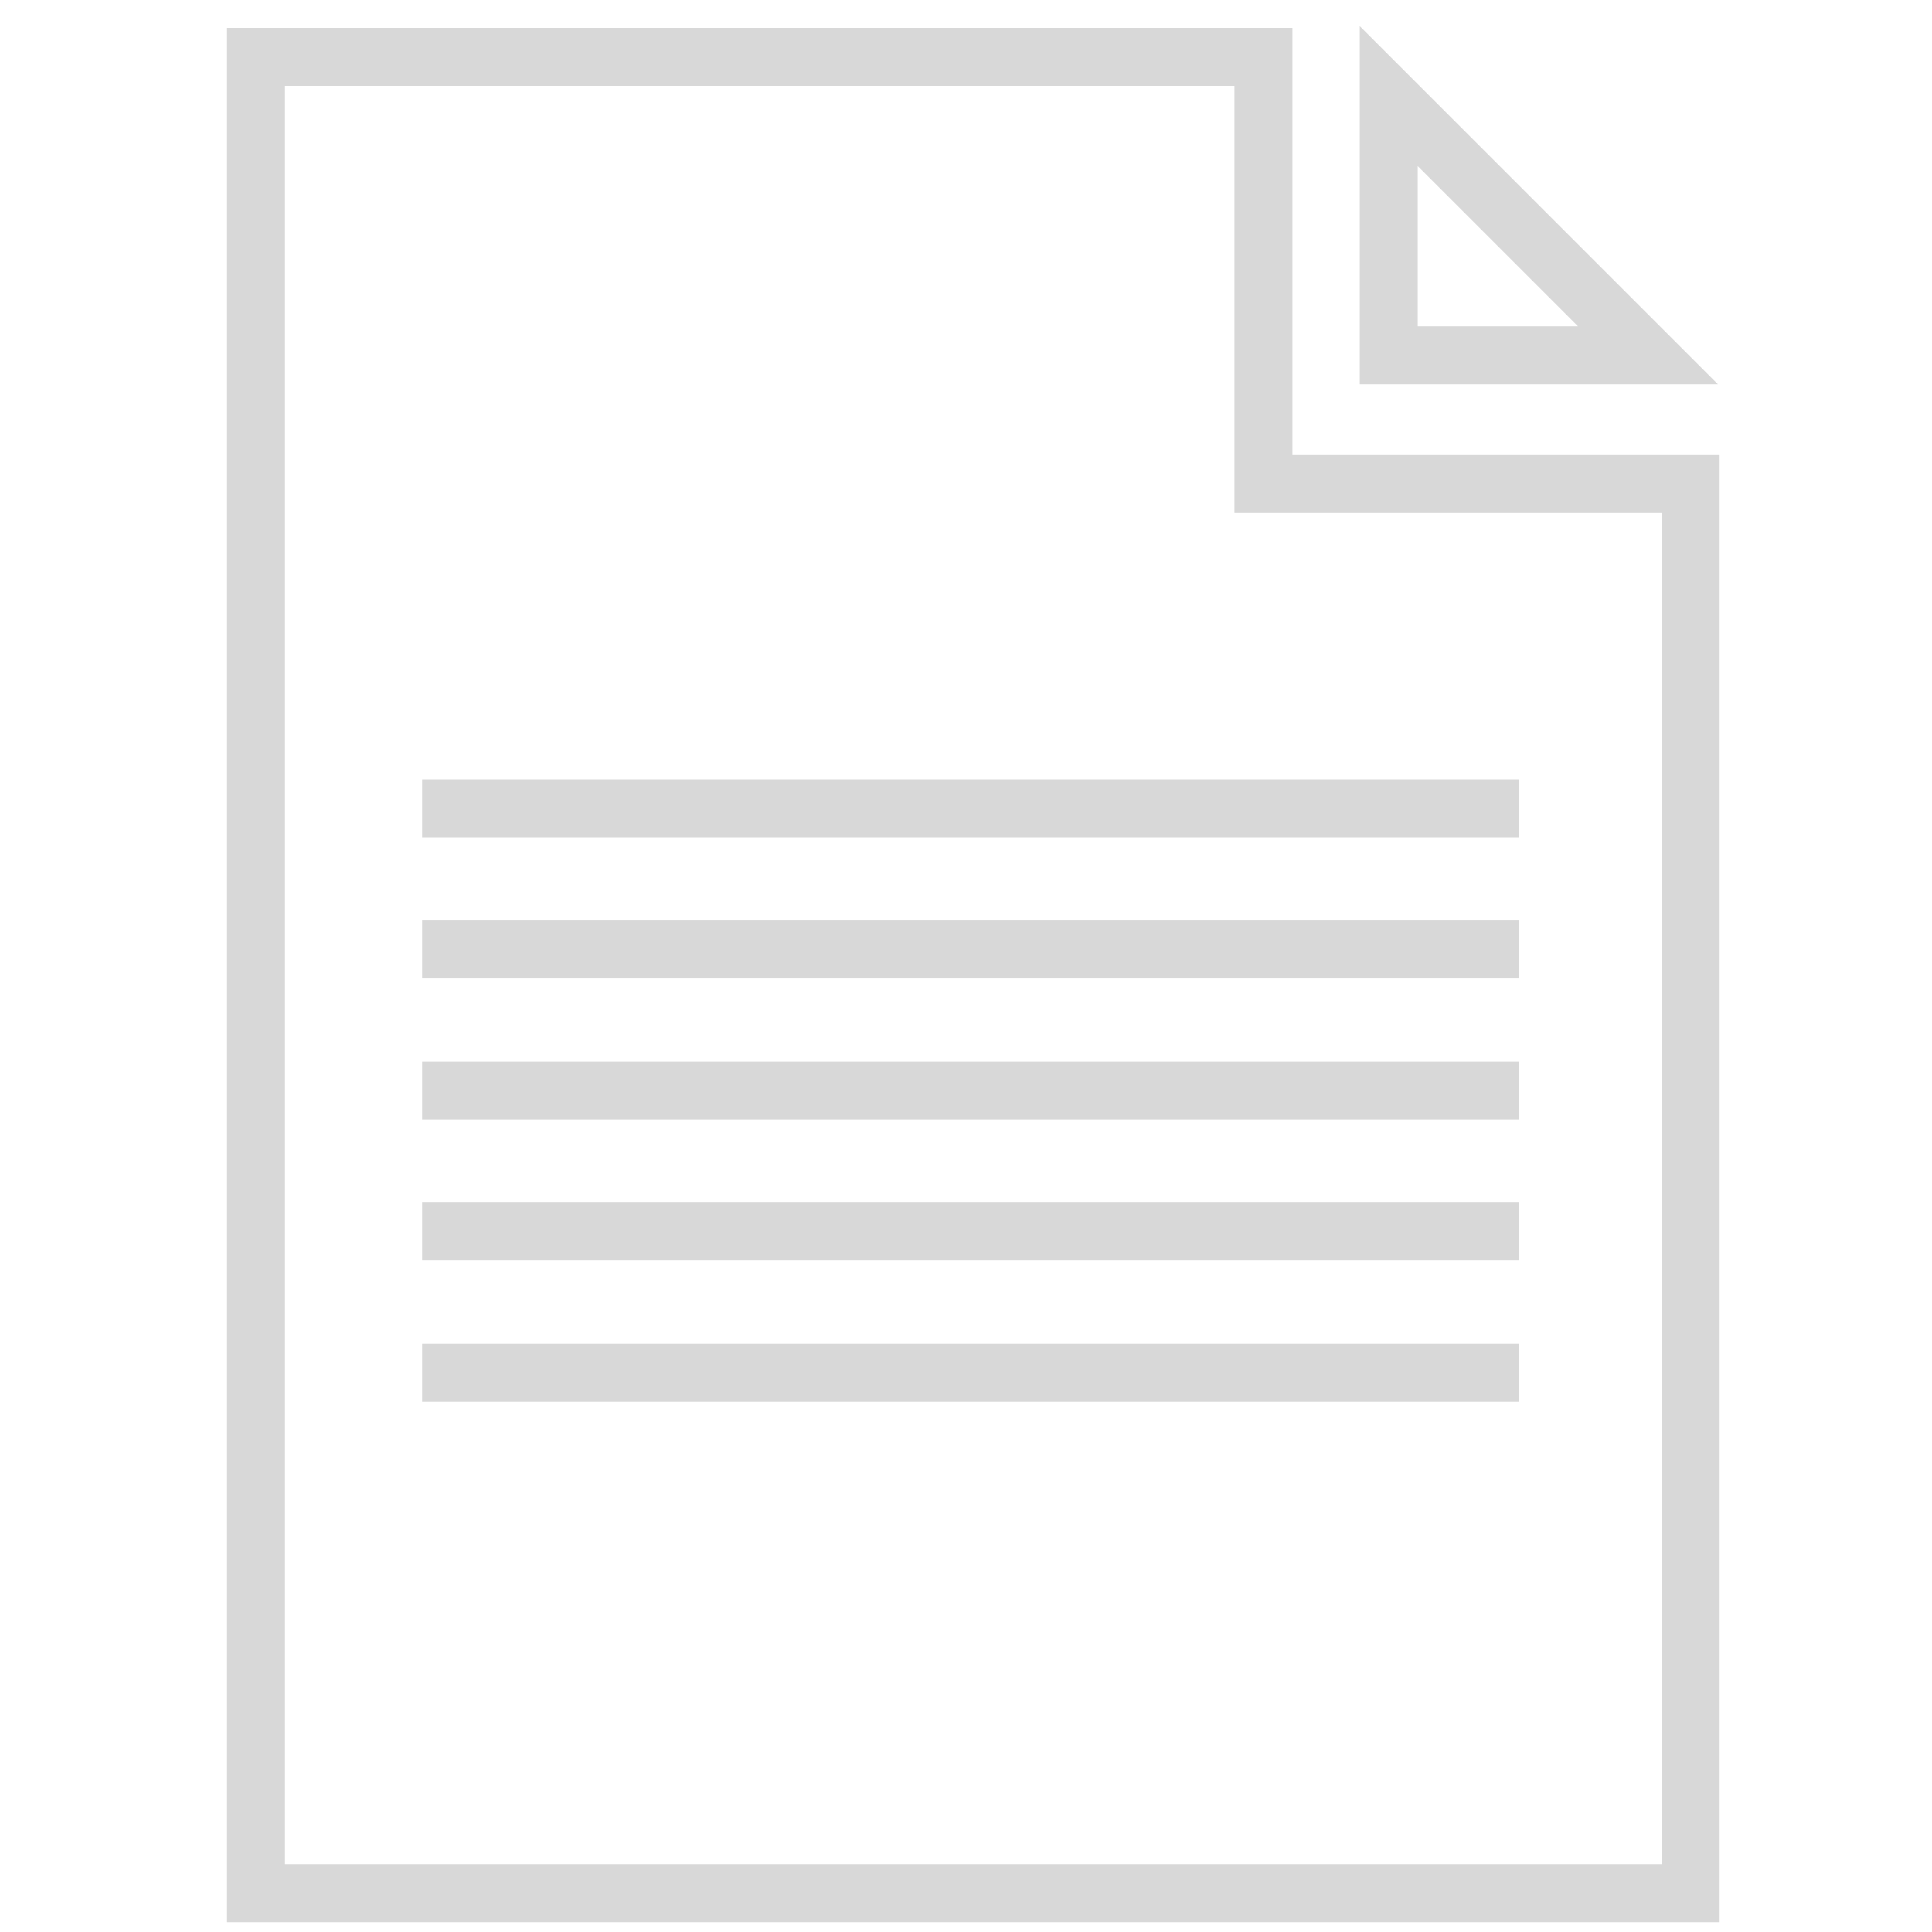
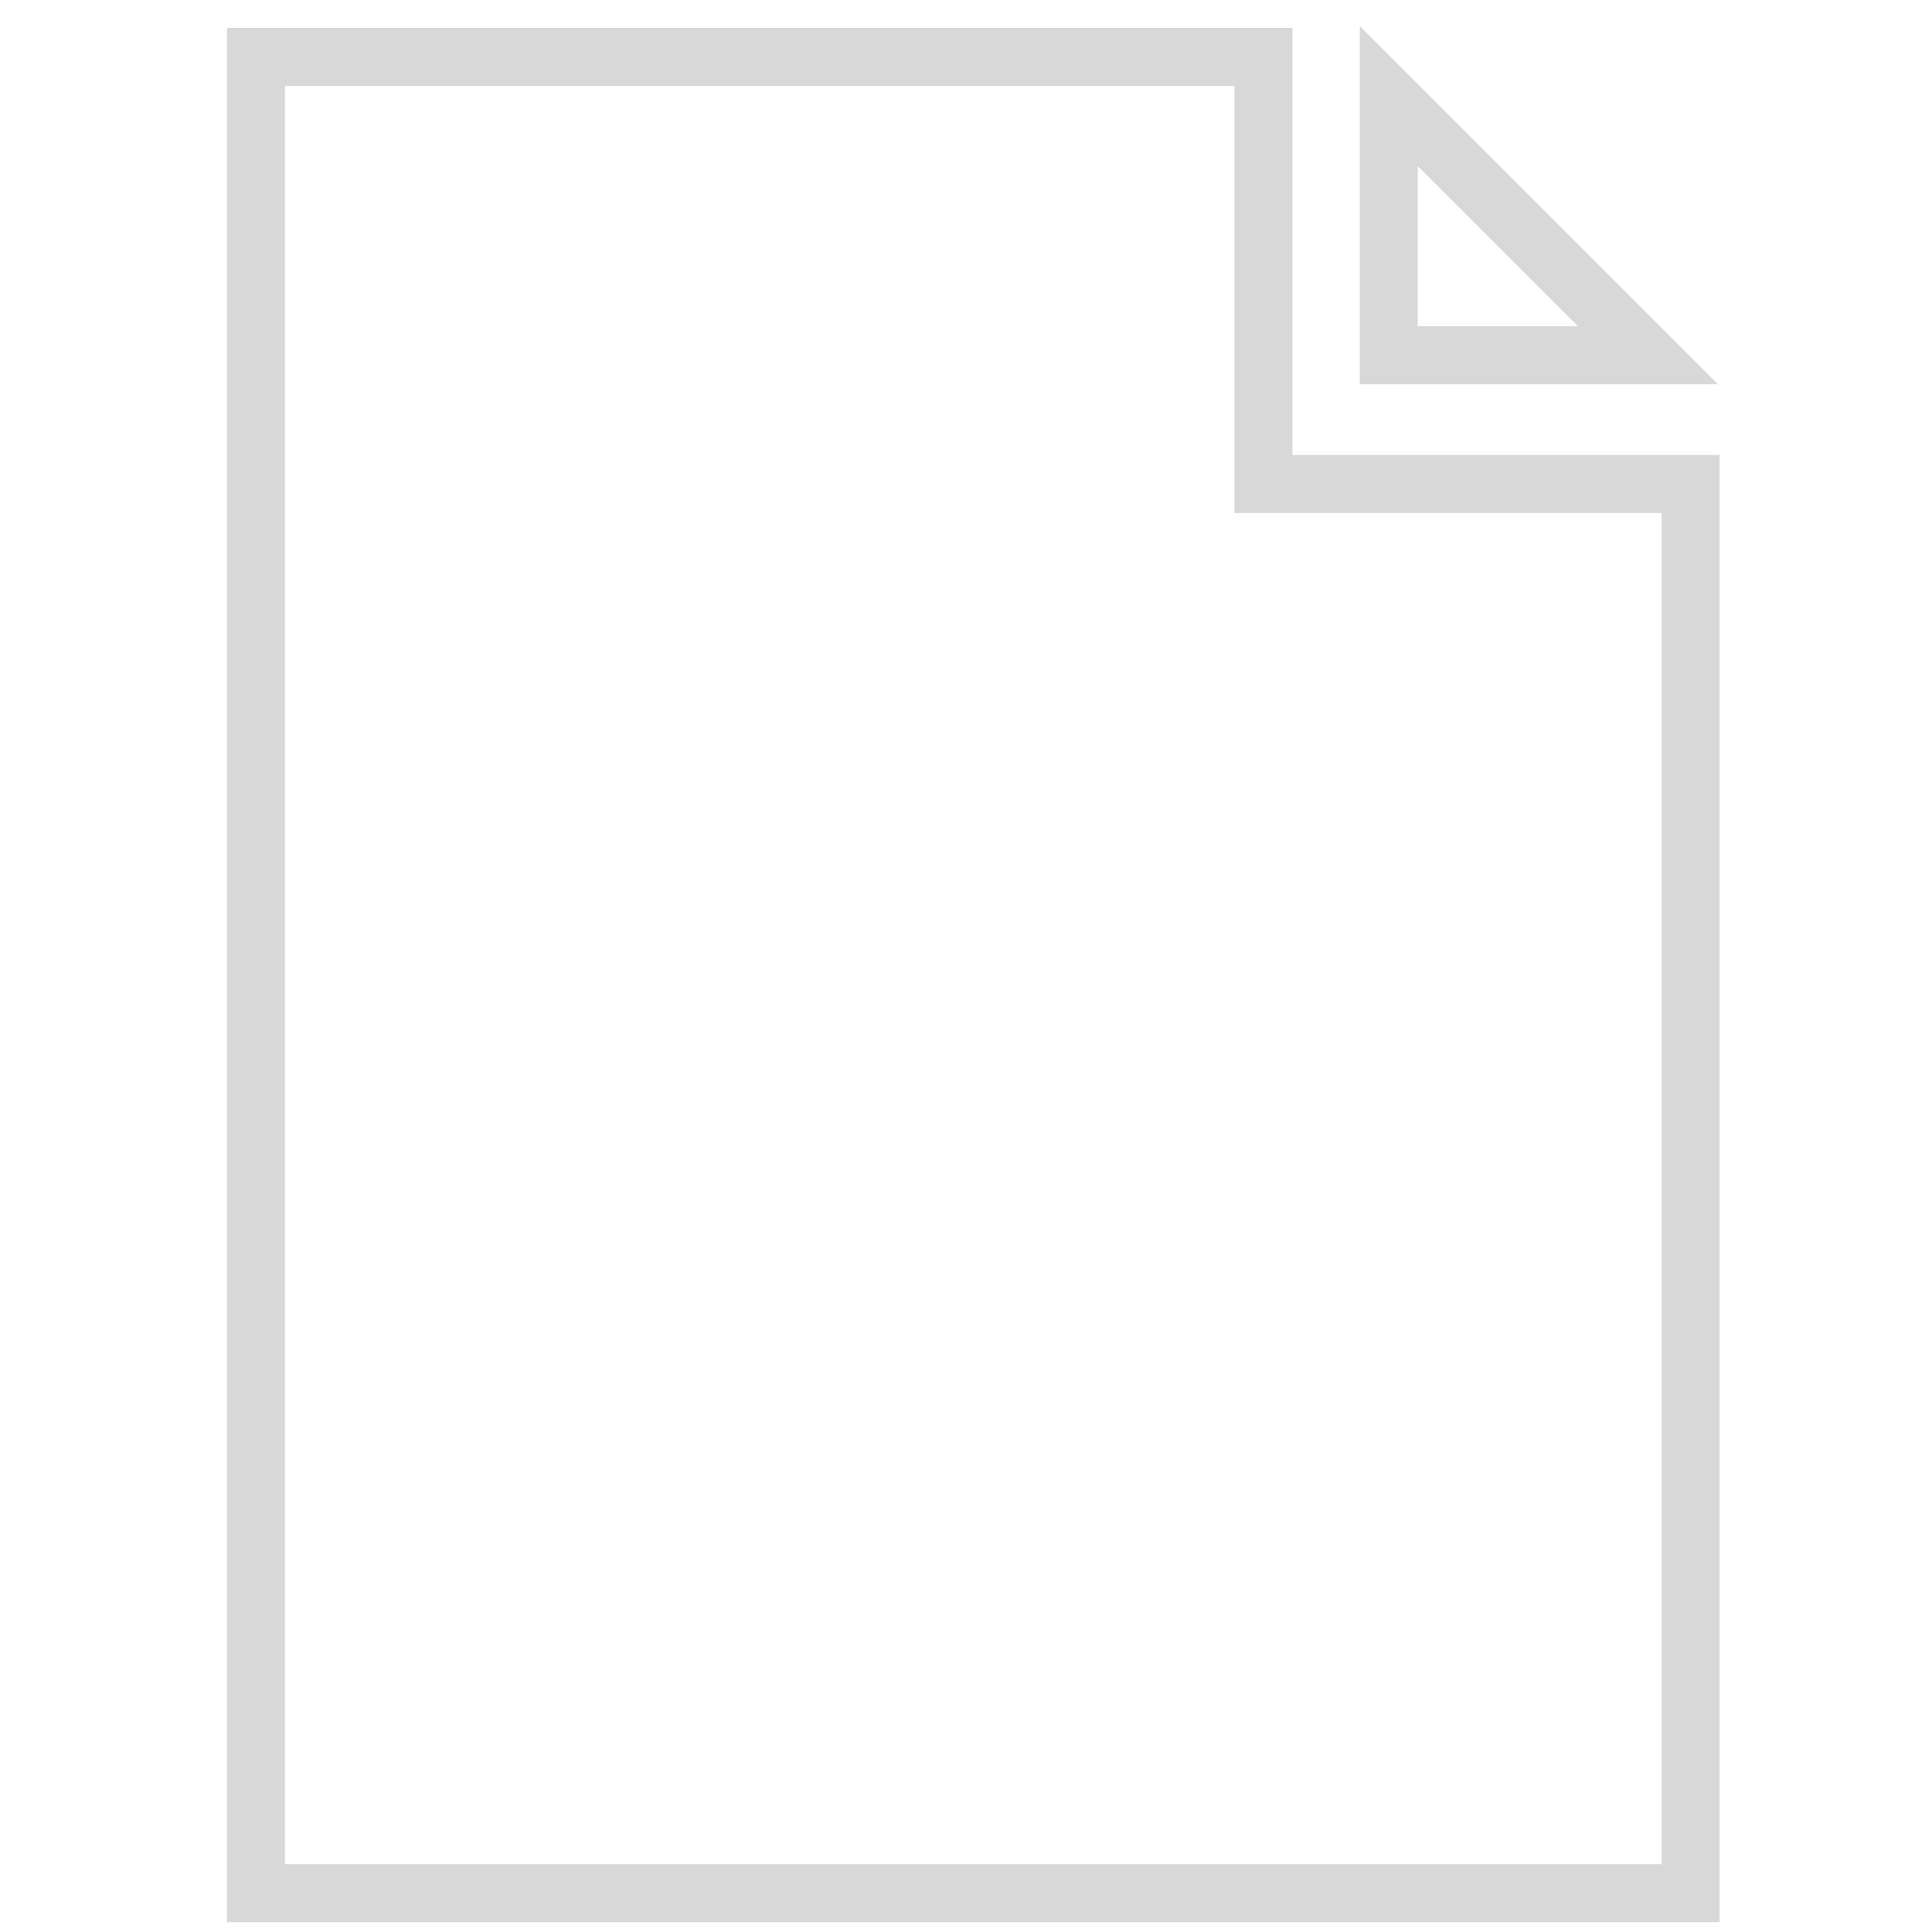
<svg xmlns="http://www.w3.org/2000/svg" version="1.1" id="Layer_1" x="0px" y="0px" width="100px" height="100px" viewBox="0 0 100 100" enable-background="new 0 0 100 100" xml:space="preserve">
  <polygon fill="none" stroke="#D8D8D8" stroke-width="3" stroke-miterlimit="10" points="65.396,2.94 13.251,2.94 13.251,97.99   87.508,97.99 87.508,25.053 65.396,25.053 " />
  <polygon fill="none" stroke="#D8D8D8" stroke-width="3" stroke-miterlimit="10" points="71.883,4.974 85.297,18.387 71.883,18.387   " />
-   <line fill="none" stroke="#D8D8D8" stroke-width="3" stroke-miterlimit="10" x1="21.849" y1="41.841" x2="78.605" y2="41.841" />
-   <line fill="none" stroke="#D8D8D8" stroke-width="3" stroke-miterlimit="10" x1="21.849" y1="56.445" x2="78.605" y2="56.445" />
-   <line fill="none" stroke="#D8D8D8" stroke-width="3" stroke-miterlimit="10" x1="21.849" y1="63.747" x2="78.605" y2="63.747" />
-   <line fill="none" stroke="#D8D8D8" stroke-width="3" stroke-miterlimit="10" x1="21.849" y1="71.049" x2="78.605" y2="71.049" />
-   <line fill="none" stroke="#D8D8D8" stroke-width="3" stroke-miterlimit="10" x1="21.849" y1="49.143" x2="78.605" y2="49.143" />
</svg>
